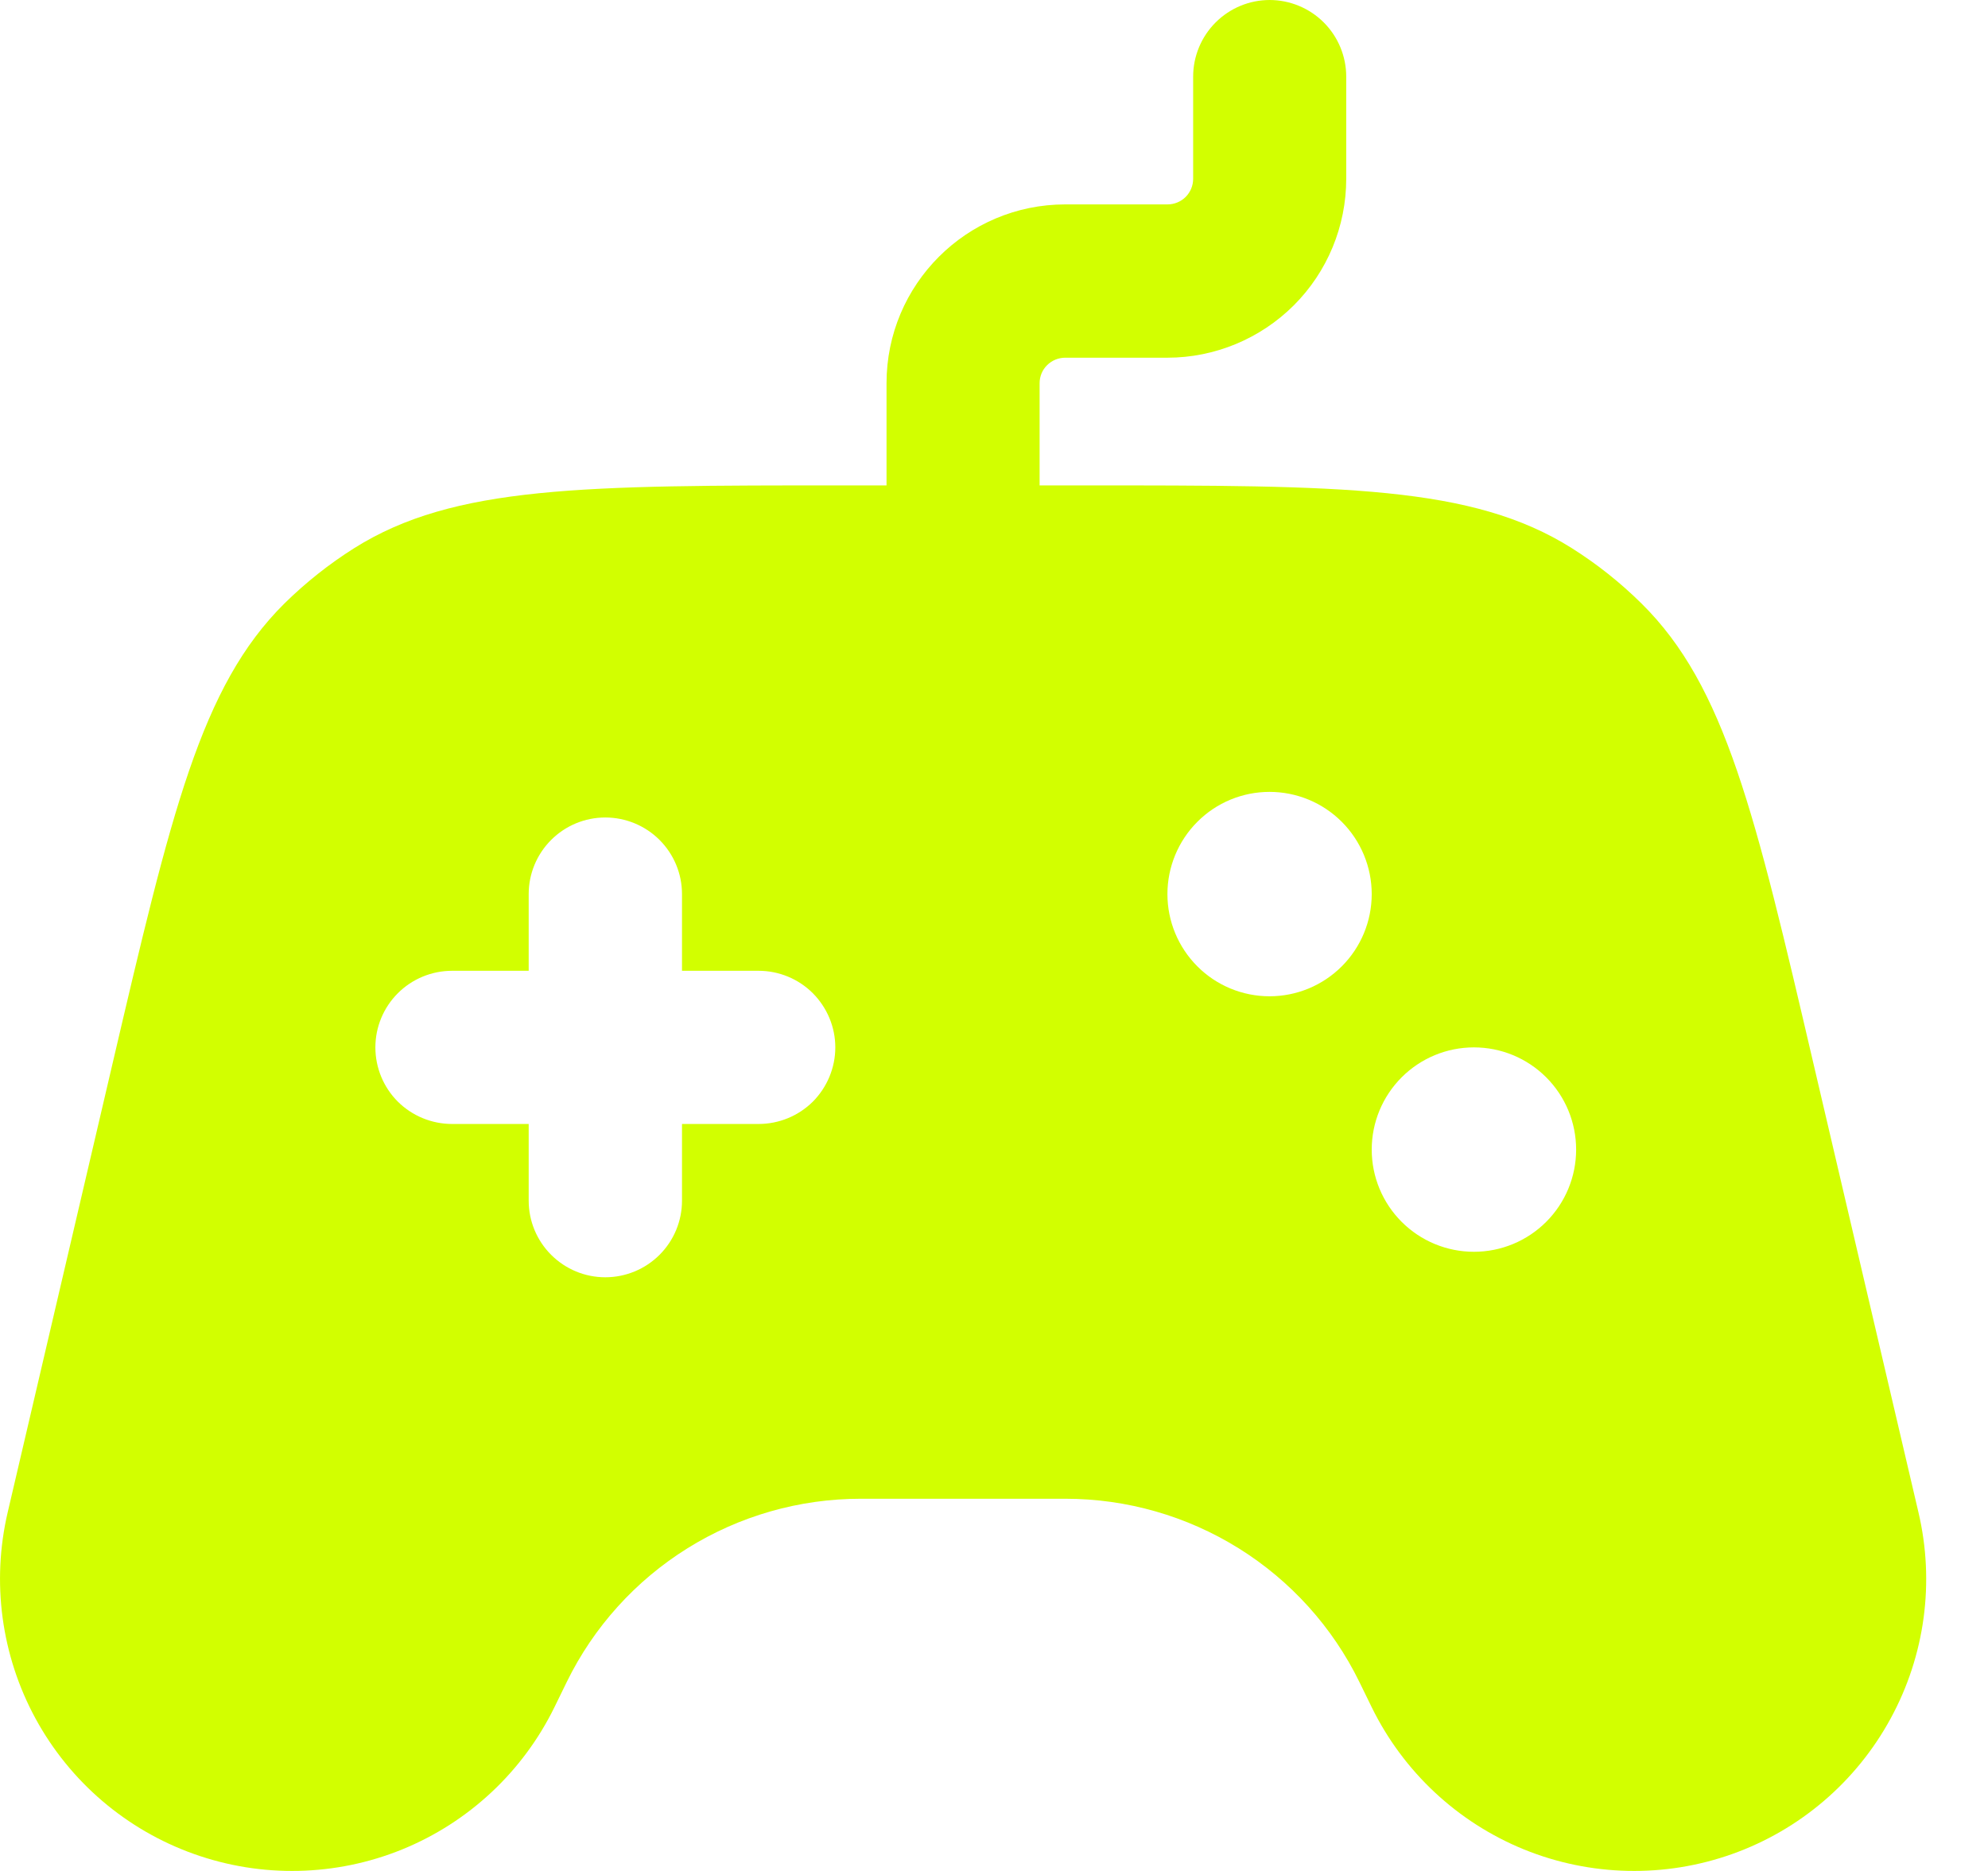
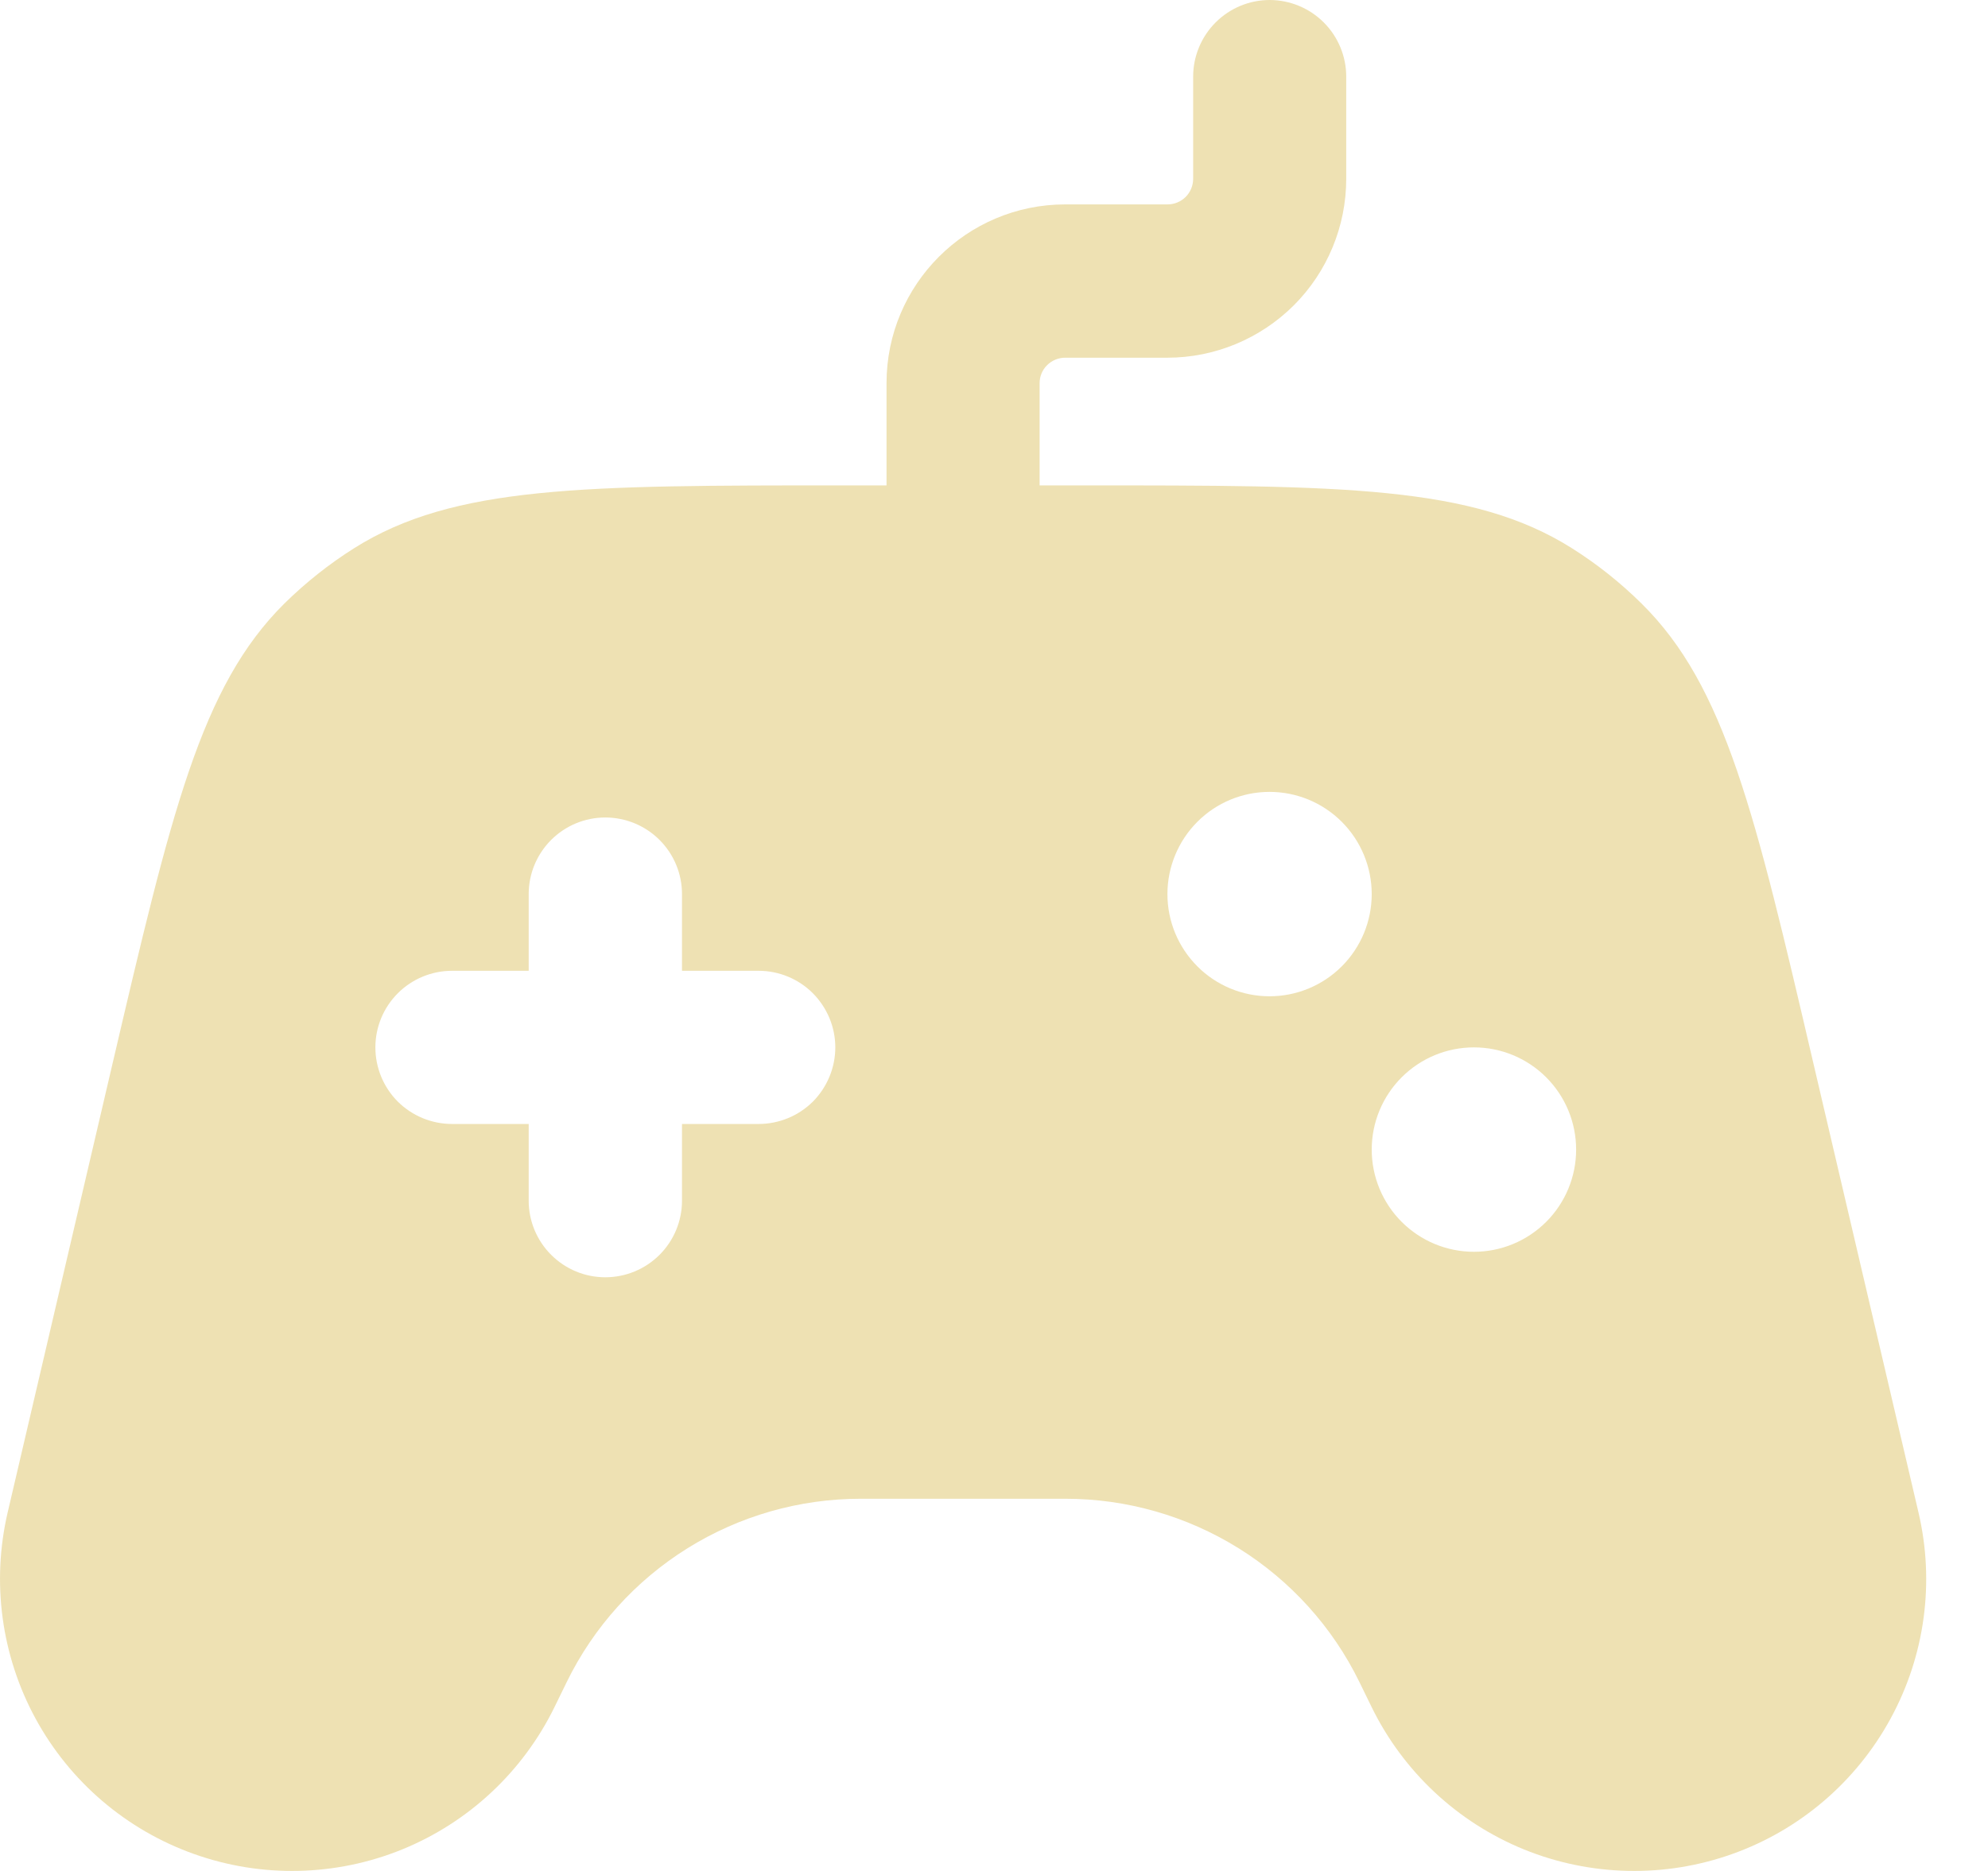
<svg xmlns="http://www.w3.org/2000/svg" width="17" height="16" viewBox="0 0 17 16" fill="none">
-   <path fill-rule="evenodd" clip-rule="evenodd" d="M10.856 0C11.03 0 11.197 0.069 11.32 0.192C11.443 0.315 11.512 0.482 11.512 0.655V1.529C11.512 1.935 11.351 2.324 11.064 2.611C10.777 2.897 10.388 3.059 9.983 3.059H9.109C9.051 3.059 8.995 3.082 8.954 3.123C8.913 3.163 8.89 3.219 8.89 3.277V4.151H9.259C11.479 4.151 12.588 4.151 13.44 4.687C13.656 4.823 13.856 4.982 14.037 5.161C14.754 5.869 15.007 6.95 15.511 9.111L16.405 12.932C16.546 13.53 16.461 14.158 16.167 14.697C15.873 15.237 15.391 15.649 14.813 15.855C14.235 16.061 13.601 16.047 13.032 15.816C12.463 15.584 12 15.151 11.73 14.6L11.625 14.385C11.395 13.914 11.037 13.518 10.593 13.241C10.148 12.964 9.635 12.817 9.111 12.817H7.359C6.836 12.817 6.322 12.964 5.878 13.241C5.434 13.518 5.076 13.914 4.846 14.385L4.741 14.6C4.471 15.151 4.008 15.584 3.439 15.816C2.871 16.047 2.237 16.061 1.659 15.855C1.08 15.649 0.598 15.237 0.304 14.697C0.011 14.158 -0.074 13.53 0.066 12.932L0.959 9.11C1.464 6.95 1.717 5.87 2.432 5.161C2.614 4.982 2.814 4.823 3.03 4.687C3.883 4.151 4.993 4.151 7.212 4.151H7.581V3.277C7.581 2.433 8.265 1.748 9.11 1.748H9.984C10.042 1.748 10.098 1.725 10.139 1.684C10.18 1.643 10.203 1.587 10.203 1.529V0.655C10.203 0.482 10.272 0.315 10.395 0.192C10.518 0.069 10.684 0 10.858 0M11.73 7.646C11.73 7.878 11.638 8.1 11.474 8.264C11.31 8.428 11.088 8.52 10.856 8.52C10.625 8.52 10.402 8.428 10.239 8.264C10.075 8.1 9.983 7.878 9.983 7.646C9.983 7.415 10.075 7.192 10.239 7.028C10.402 6.864 10.625 6.772 10.856 6.772C11.088 6.772 11.31 6.864 11.474 7.028C11.638 7.192 11.73 7.415 11.73 7.646ZM5.176 6.991C5.35 6.991 5.517 7.06 5.64 7.183C5.763 7.306 5.832 7.472 5.832 7.646V8.302H6.487C6.661 8.302 6.828 8.371 6.951 8.494C7.073 8.617 7.143 8.783 7.143 8.957C7.143 9.131 7.073 9.298 6.951 9.421C6.828 9.543 6.661 9.612 6.487 9.612H5.832V10.268C5.832 10.442 5.763 10.608 5.64 10.731C5.517 10.854 5.35 10.923 5.176 10.923C5.002 10.923 4.836 10.854 4.713 10.731C4.59 10.608 4.521 10.442 4.521 10.268V9.612H3.866C3.692 9.612 3.525 9.543 3.402 9.421C3.279 9.298 3.21 9.131 3.21 8.957C3.21 8.783 3.279 8.617 3.402 8.494C3.525 8.371 3.692 8.302 3.866 8.302H4.521V7.646C4.521 7.472 4.59 7.306 4.713 7.183C4.836 7.06 5.002 6.991 5.176 6.991ZM12.604 10.705C12.836 10.705 13.058 10.613 13.222 10.449C13.386 10.285 13.478 10.063 13.478 9.831C13.478 9.599 13.386 9.377 13.222 9.213C13.058 9.049 12.836 8.957 12.604 8.957C12.372 8.957 12.15 9.049 11.986 9.213C11.822 9.377 11.73 9.599 11.73 9.831C11.73 10.063 11.822 10.285 11.986 10.449C12.15 10.613 12.372 10.705 12.604 10.705Z" fill="#D2FF00" />
+   <path fill-rule="evenodd" clip-rule="evenodd" d="M10.856 0C11.03 0 11.197 0.069 11.32 0.192C11.443 0.315 11.512 0.482 11.512 0.655V1.529C11.512 1.935 11.351 2.324 11.064 2.611C10.777 2.897 10.388 3.059 9.983 3.059H9.109C9.051 3.059 8.995 3.082 8.954 3.123C8.913 3.163 8.89 3.219 8.89 3.277V4.151H9.259C11.479 4.151 12.588 4.151 13.44 4.687C13.656 4.823 13.856 4.982 14.037 5.161C14.754 5.869 15.007 6.95 15.511 9.111L16.405 12.932C16.546 13.53 16.461 14.158 16.167 14.697C15.873 15.237 15.391 15.649 14.813 15.855C14.235 16.061 13.601 16.047 13.032 15.816C12.463 15.584 12 15.151 11.73 14.6L11.625 14.385C11.395 13.914 11.037 13.518 10.593 13.241C10.148 12.964 9.635 12.817 9.111 12.817H7.359C6.836 12.817 6.322 12.964 5.878 13.241C5.434 13.518 5.076 13.914 4.846 14.385L4.741 14.6C4.471 15.151 4.008 15.584 3.439 15.816C2.871 16.047 2.237 16.061 1.659 15.855C1.08 15.649 0.598 15.237 0.304 14.697C0.011 14.158 -0.074 13.53 0.066 12.932L0.959 9.11C1.464 6.95 1.717 5.87 2.432 5.161C2.614 4.982 2.814 4.823 3.03 4.687C3.883 4.151 4.993 4.151 7.212 4.151H7.581V3.277C7.581 2.433 8.265 1.748 9.11 1.748H9.984C10.042 1.748 10.098 1.725 10.139 1.684C10.18 1.643 10.203 1.587 10.203 1.529V0.655C10.203 0.482 10.272 0.315 10.395 0.192C10.518 0.069 10.684 0 10.858 0M11.73 7.646C11.73 7.878 11.638 8.1 11.474 8.264C11.31 8.428 11.088 8.52 10.856 8.52C10.625 8.52 10.402 8.428 10.239 8.264C10.075 8.1 9.983 7.878 9.983 7.646C9.983 7.415 10.075 7.192 10.239 7.028C10.402 6.864 10.625 6.772 10.856 6.772C11.088 6.772 11.31 6.864 11.474 7.028C11.638 7.192 11.73 7.415 11.73 7.646ZM5.176 6.991C5.35 6.991 5.517 7.06 5.64 7.183C5.763 7.306 5.832 7.472 5.832 7.646V8.302H6.487C6.661 8.302 6.828 8.371 6.951 8.494C7.073 8.617 7.143 8.783 7.143 8.957C7.143 9.131 7.073 9.298 6.951 9.421C6.828 9.543 6.661 9.612 6.487 9.612H5.832V10.268C5.832 10.442 5.763 10.608 5.64 10.731C5.517 10.854 5.35 10.923 5.176 10.923C5.002 10.923 4.836 10.854 4.713 10.731C4.59 10.608 4.521 10.442 4.521 10.268V9.612H3.866C3.692 9.612 3.525 9.543 3.402 9.421C3.279 9.298 3.21 9.131 3.21 8.957C3.21 8.783 3.279 8.617 3.402 8.494C3.525 8.371 3.692 8.302 3.866 8.302H4.521V7.646C4.521 7.472 4.59 7.306 4.713 7.183C4.836 7.06 5.002 6.991 5.176 6.991ZM12.604 10.705C12.836 10.705 13.058 10.613 13.222 10.449C13.386 10.285 13.478 10.063 13.478 9.831C13.478 9.599 13.386 9.377 13.222 9.213C13.058 9.049 12.836 8.957 12.604 8.957C12.372 8.957 12.15 9.049 11.986 9.213C11.822 9.377 11.73 9.599 11.73 9.831C11.73 10.063 11.822 10.285 11.986 10.449C12.15 10.613 12.372 10.705 12.604 10.705Z" fill="#EEE1B3" />
</svg>
